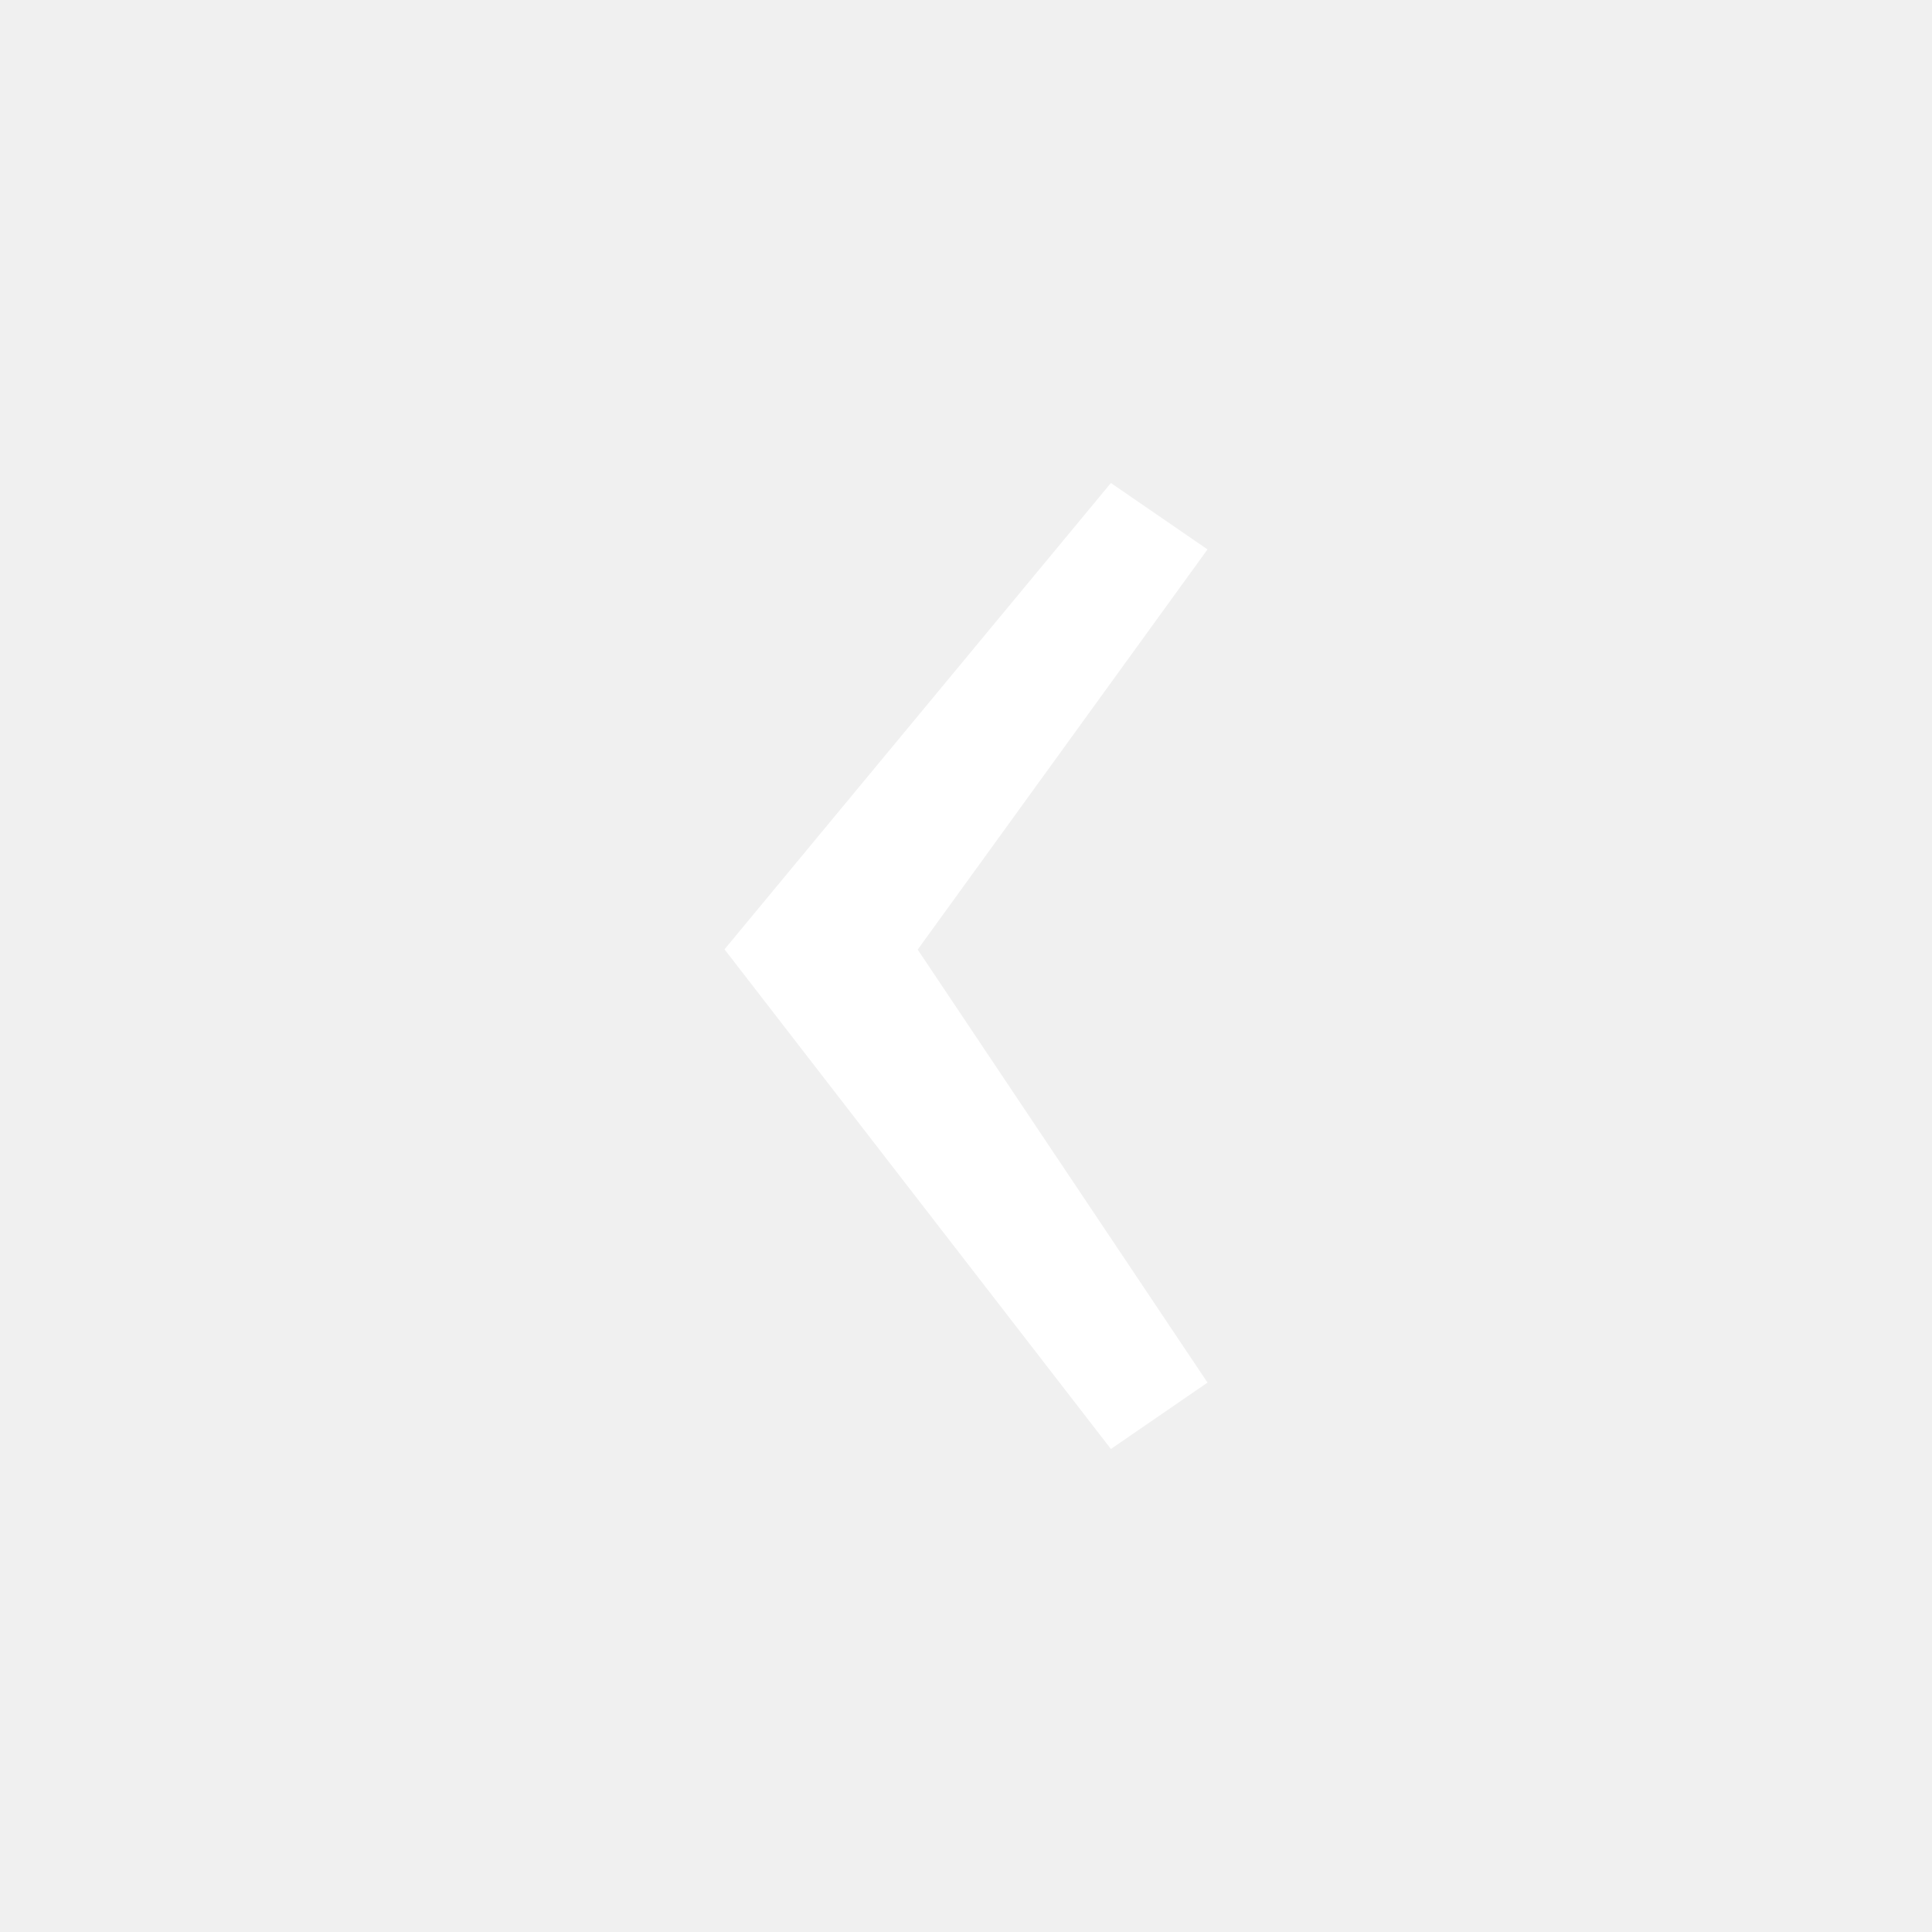
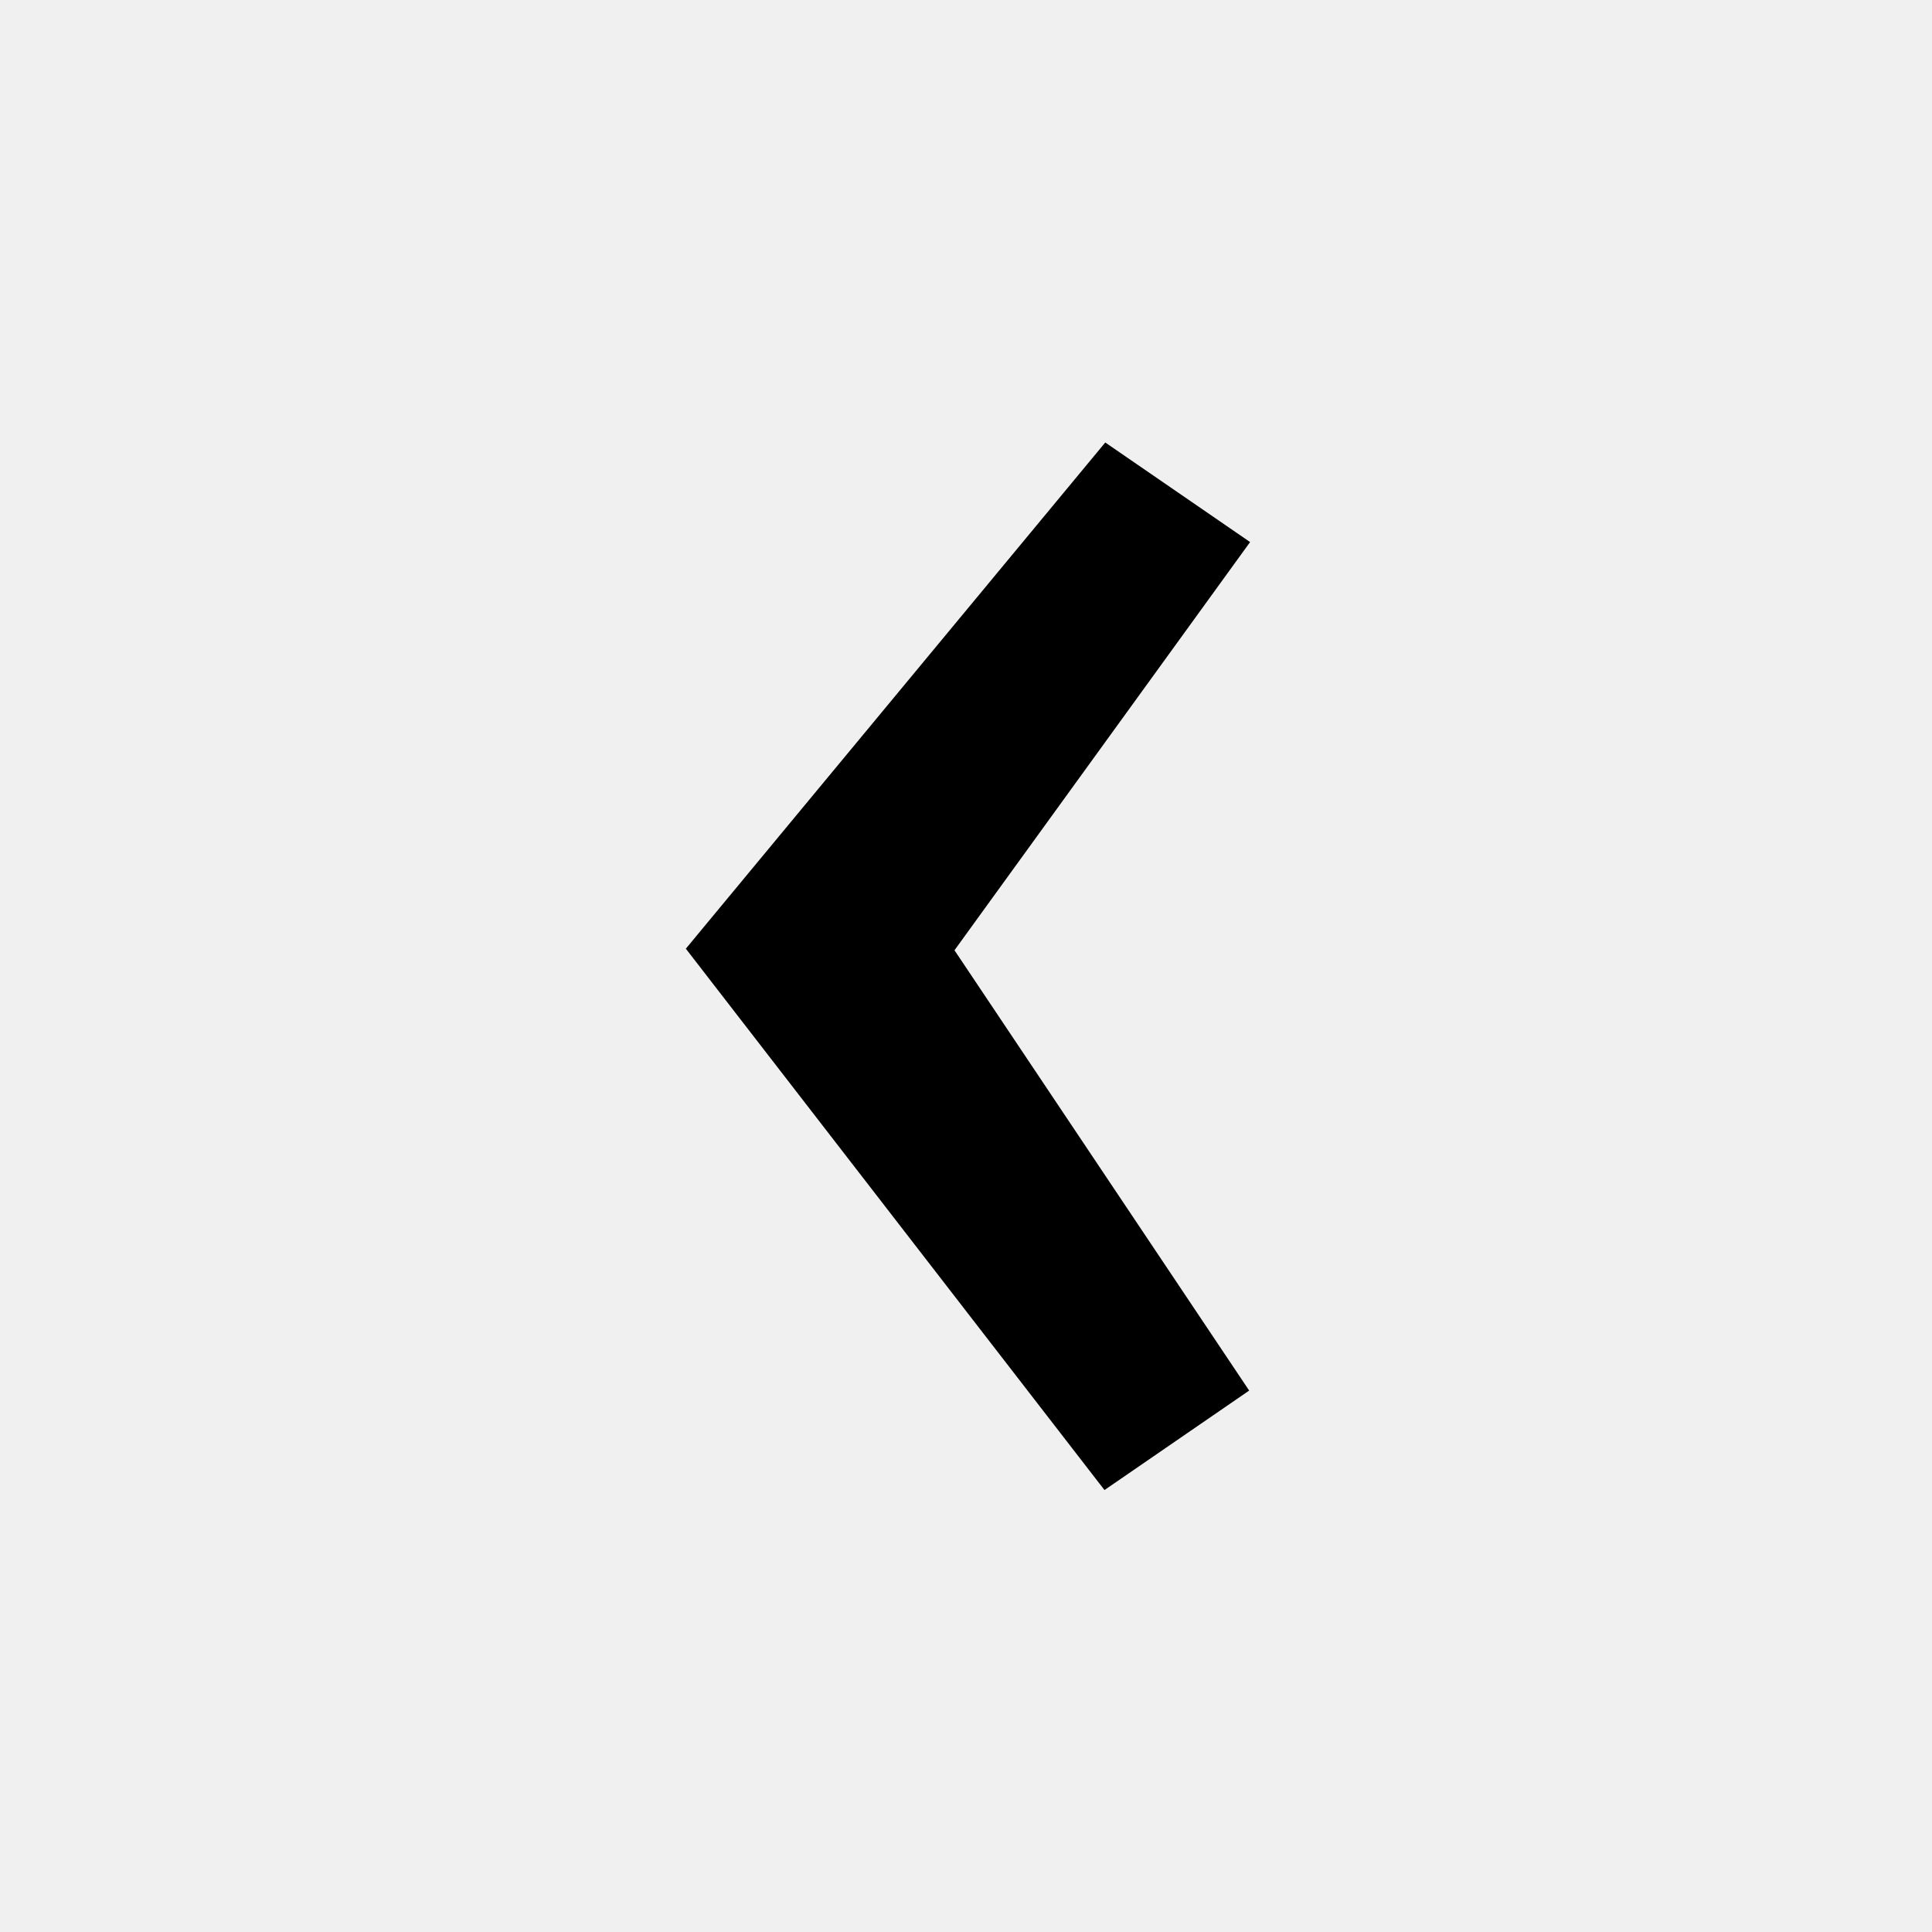
<svg xmlns="http://www.w3.org/2000/svg" width="32" height="32" viewBox="0 0 32 32">
-   <defs>
-     <style>
-       .cls-1 {
-         fill: #fff;
-         fill-rule: evenodd;
-       }
-     </style>
-   </defs>
-   <path id="arrow" class="cls-1" d="M514.4,625l1.6-1.1-4.8-7.172L516,610.1l-1.6-1.1-6.4,7.724Z" transform="translate(-496 -601)" />
+   <path id="arrow" fill="currentColor" stroke="currentColor" d="M514.4,625l1.6-1.1-4.8-7.172L516,610.1l-1.6-1.1-6.4,7.724Z" transform="translate(-496 -601)" />
</svg>
